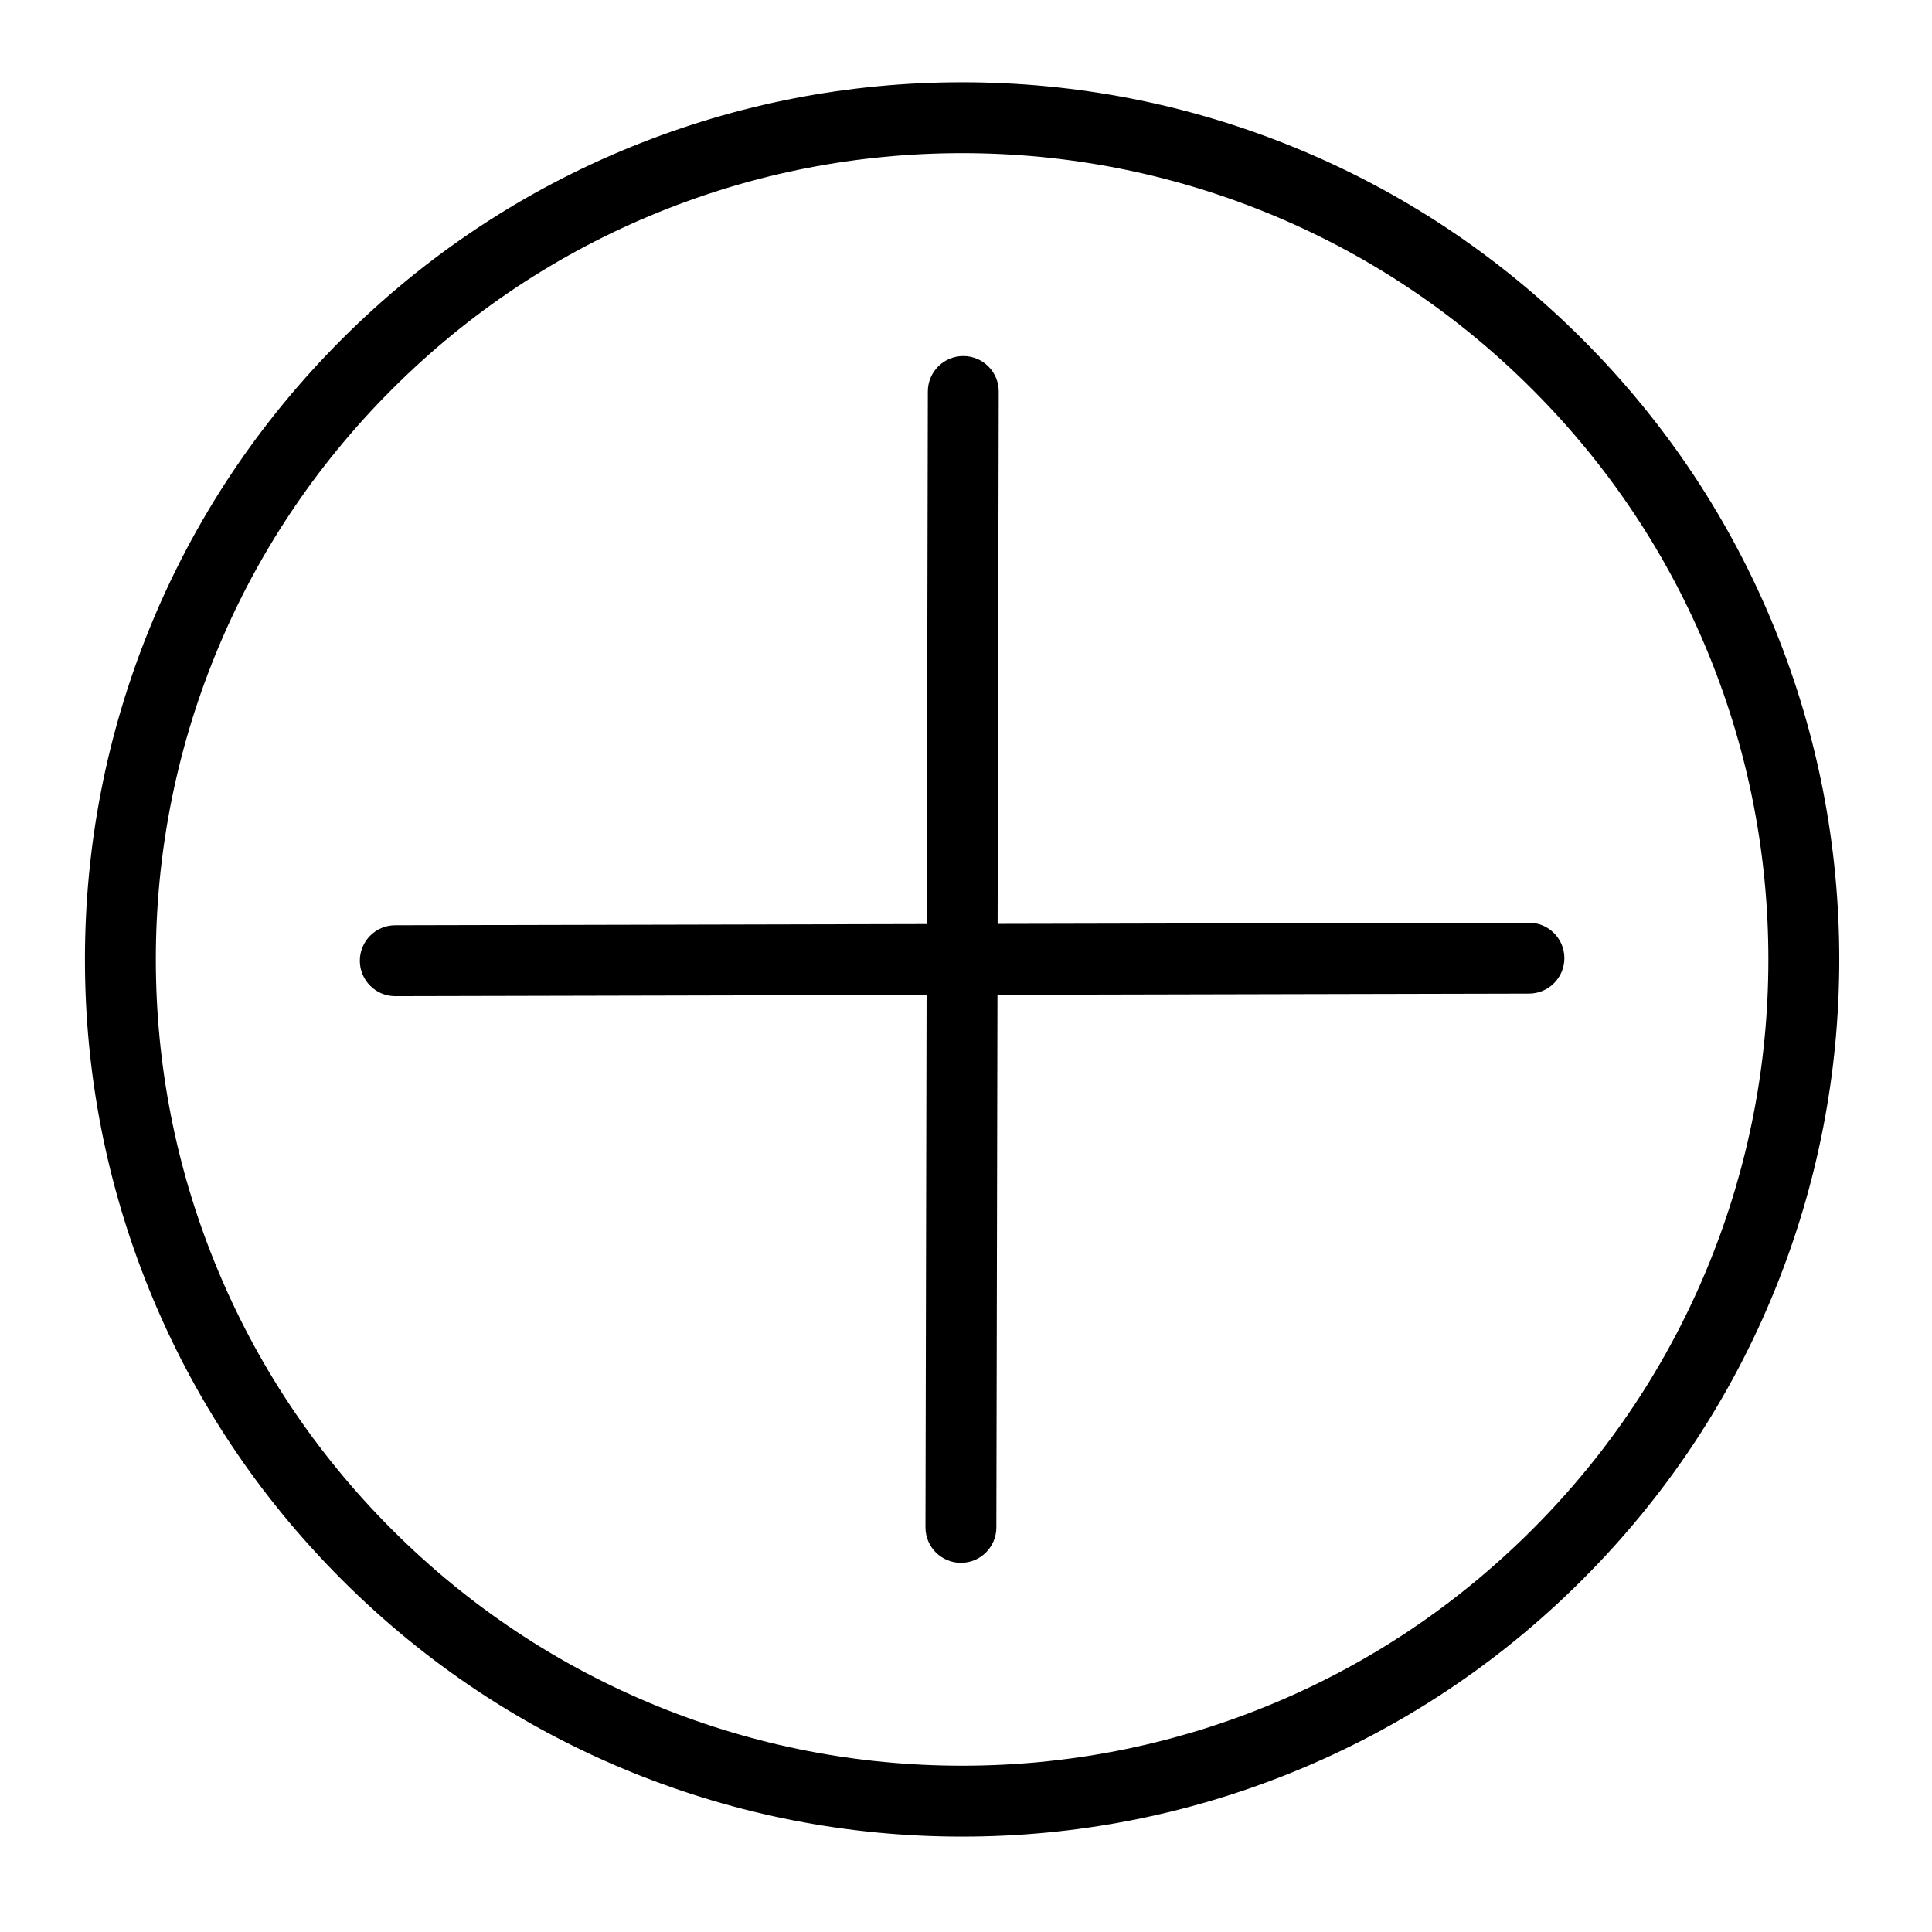
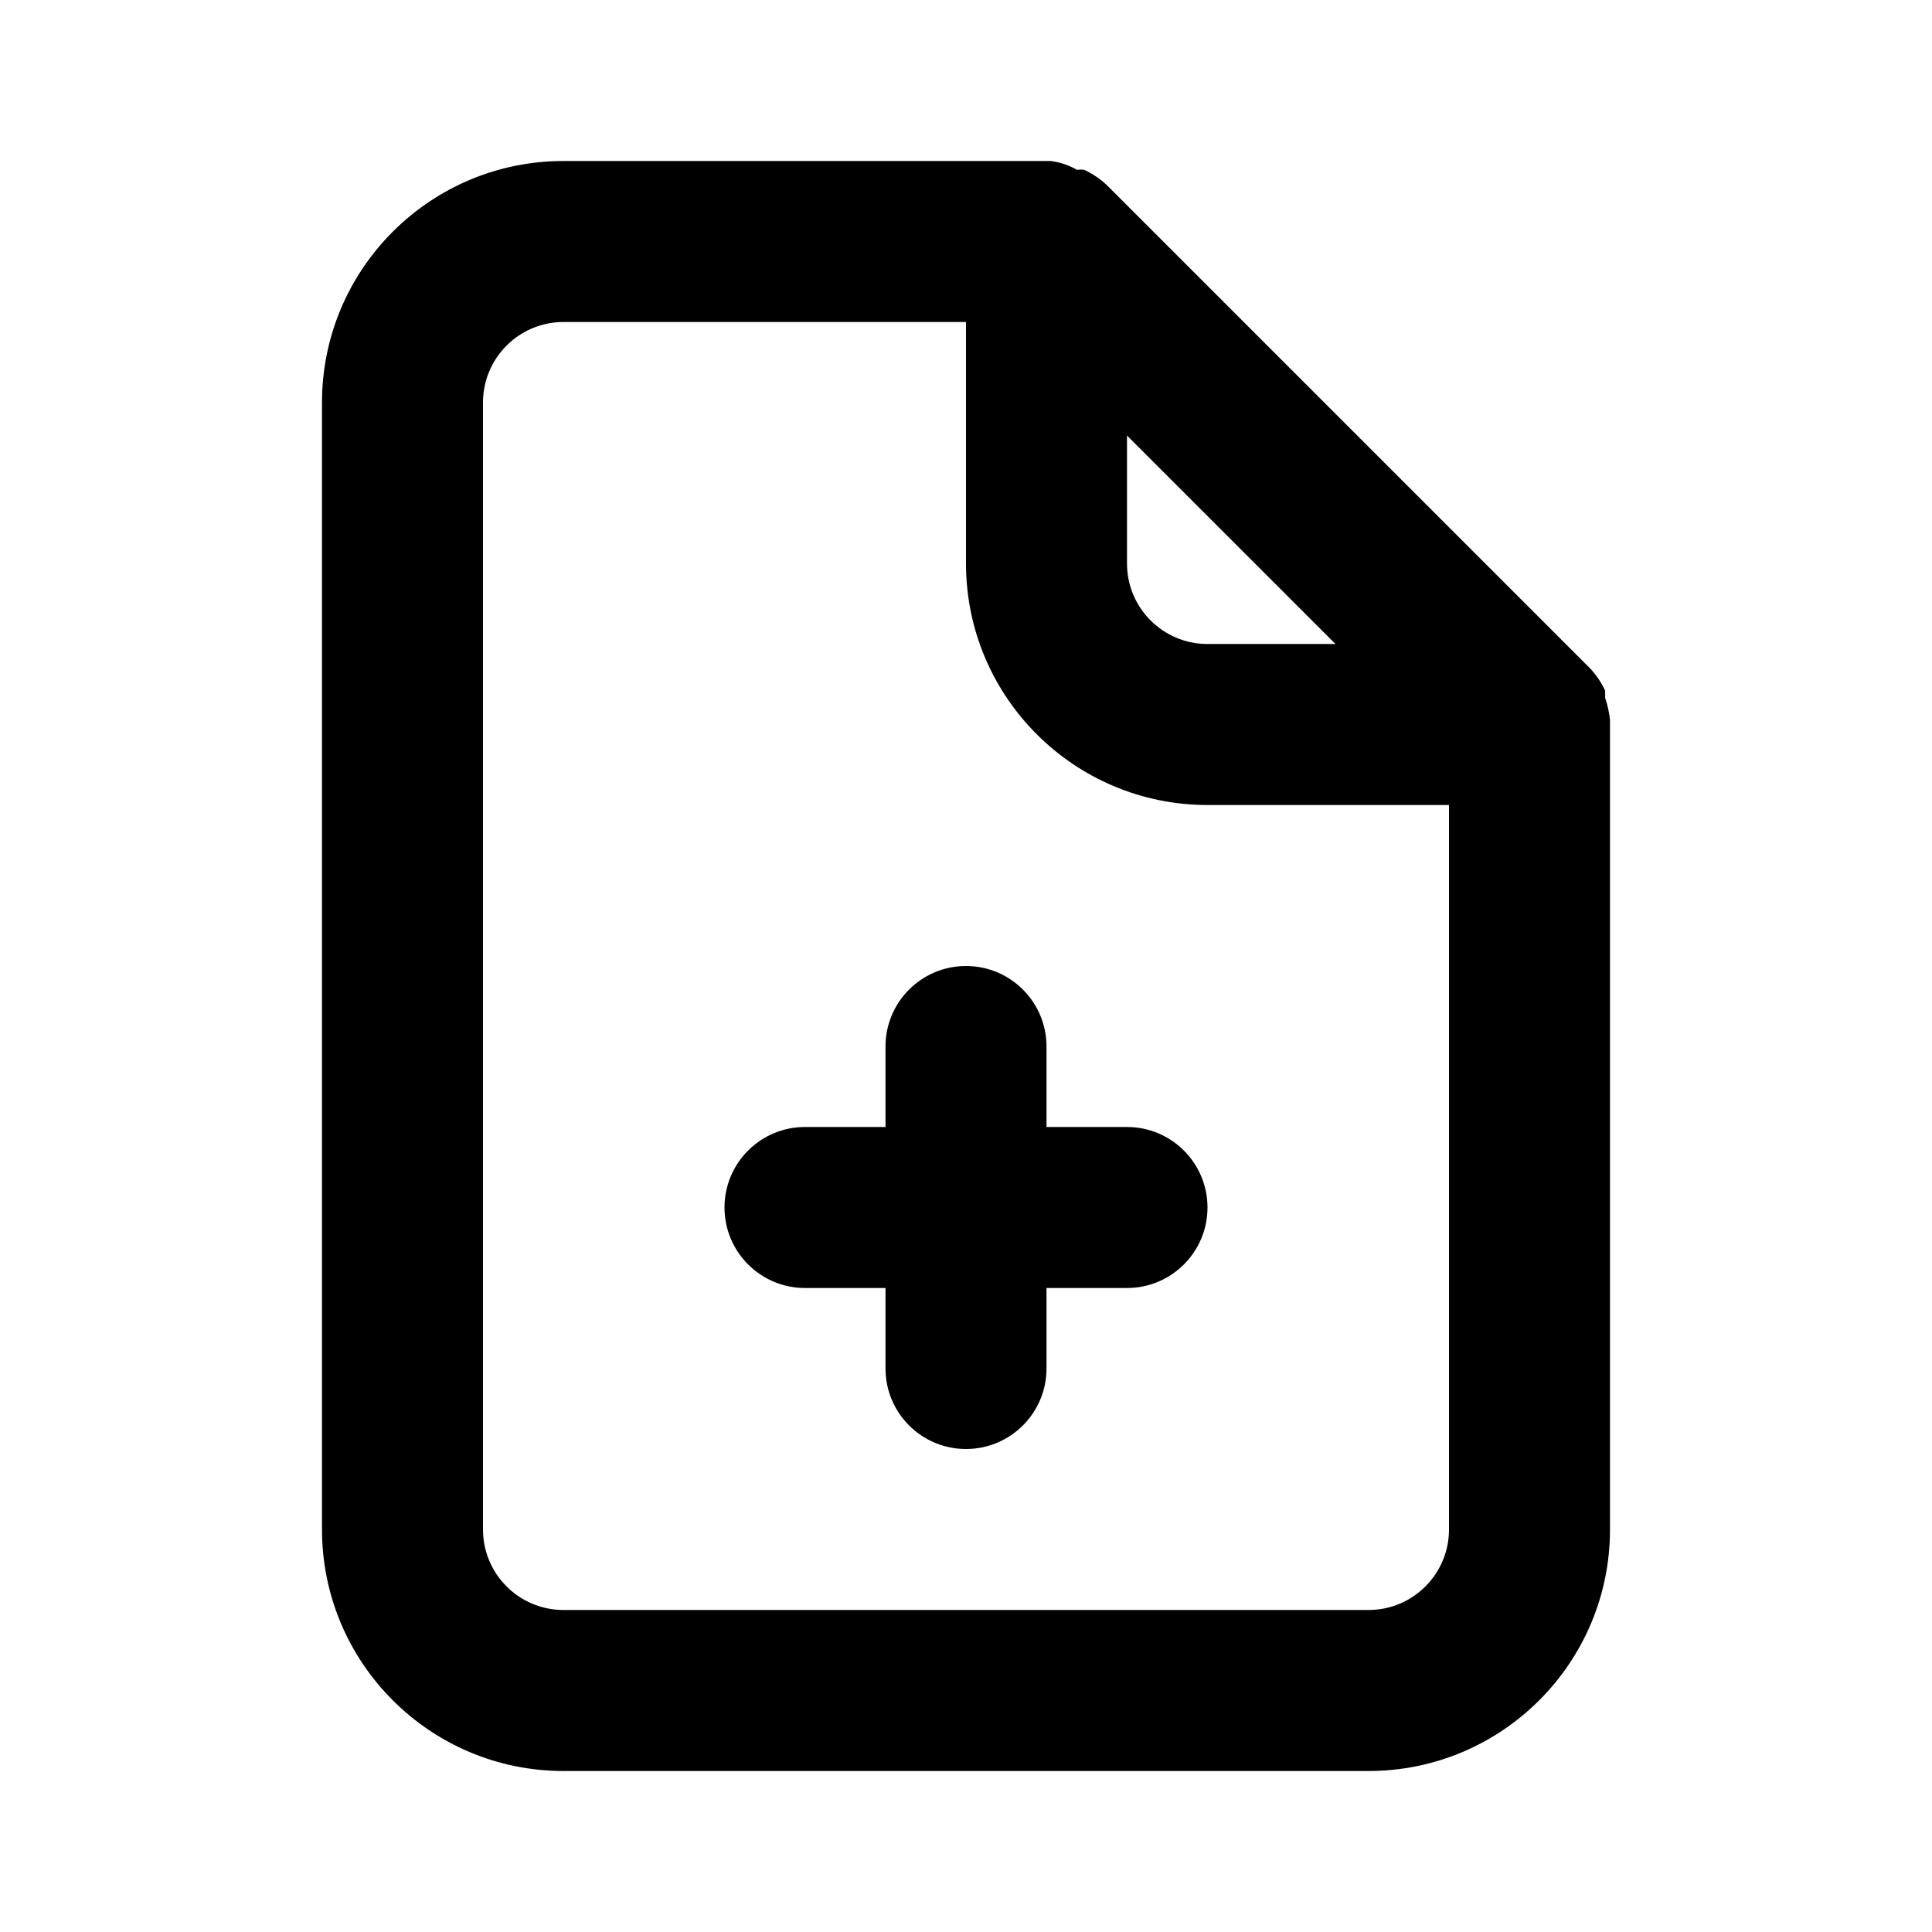
- <svg xmlns="http://www.w3.org/2000/svg" t="1648906646927" class="icon" viewBox="0 0 1024 1024" version="1.1" p-id="2229" width="200" height="200">
-   <path d="M940.809 333.581c-23.392-57.685-57.752-109.431-102.127-153.806-44.375-44.375-96.124-78.736-153.808-102.128C629.168 55.057 570.308 43.603 509.934 43.603c-60.375 0-119.233 11.454-174.939 34.044-57.684 23.392-109.431 57.753-153.806 102.128-44.375 44.375-78.734 96.122-102.126 153.806C56.473 389.288 45.019 448.146 45.019 508.52c0 60.375 11.454 119.232 34.044 174.939 23.392 57.684 57.751 109.431 102.126 153.806 44.375 44.375 96.122 78.734 153.806 102.127 55.707 22.589 114.565 34.044 174.939 34.044 60.374 0 119.233-11.454 174.939-34.044 57.685-23.392 109.433-57.752 153.81-102.127 44.374-44.374 78.733-96.122 102.126-153.806 22.589-55.707 34.044-114.564 34.044-174.939C974.853 448.146 963.399 389.288 940.809 333.581zM905.988 669.338c-21.491 52.999-53.076 100.559-93.874 141.357-40.8 40.799-88.361 72.384-141.361 93.875-51.201 20.762-105.308 31.29-160.82 31.29-55.512 0-109.62-10.528-160.819-31.29-52.999-21.491-100.558-53.076-141.357-93.874-40.799-40.799-72.383-88.359-93.875-141.358-20.763-51.2-31.29-105.307-31.29-160.819 0-55.511 10.528-109.619 31.29-160.819 21.491-52.999 53.076-100.558 93.875-141.357 40.799-40.8 88.358-72.385 141.357-93.877 51.2-20.763 105.307-31.291 160.819-31.291 55.511 0 109.619 10.528 160.82 31.291 52.999 21.491 100.56 53.077 141.36 93.877 40.799 40.799 72.384 88.358 93.875 141.357 20.762 51.2 31.29 105.307 31.29 160.819C937.279 564.031 926.75 618.138 905.988 669.338z" p-id="2230" />
-   <path d="M810.369 489.052c-0.014 0-0.03 0-0.043 0l-281.566 0.635 0.59-282.148c0.021-10.376-8.373-18.804-18.748-18.827-0.014 0-0.026 0-0.04 0-10.357 0-18.764 8.386-18.786 18.748l-0.591 282.312-281.725 0.636c-10.376 0.024-18.767 8.454-18.745 18.83 0.024 10.362 8.43 18.745 18.786 18.745 0.014 0 0.03 0 0.043 0l281.562-0.635-0.59 282.152c-0.021 10.375 8.373 18.804 18.748 18.826 0.014 0 0.026 0 0.04 0 10.356 0 18.764-8.386 18.786-18.748l0.59-282.315 281.728-0.636c10.376-0.024 18.768-8.454 18.745-18.83C829.132 497.435 820.726 489.052 810.369 489.052z" p-id="2231" />
+ <svg xmlns="http://www.w3.org/2000/svg" viewBox="0 0 24 24">
+   <path d="M20,8.94a1.31,1.31,0,0,0-.06-.27l0-.09a1.07,1.07,0,0,0-.19-.28h0l-6-6h0a1.07,1.07,0,0,0-.28-.19.32.32,0,0,0-.09,0A.88.88,0,0,0,13.05,2H7A3,3,0,0,0,4,5V19a3,3,0,0,0,3,3H17a3,3,0,0,0,3-3V9S20,9,20,8.94ZM14,5.41,16.59,8H15a1,1,0,0,1-1-1ZM18,19a1,1,0,0,1-1,1H7a1,1,0,0,1-1-1V5A1,1,0,0,1,7,4h5V7a3,3,0,0,0,3,3h3Zm-4-5H13V13a1,1,0,0,0-2,0v1H10a1,1,0,0,0,0,2h1v1a1,1,0,0,0,2,0V16h1a1,1,0,0,0,0-2Z" />
</svg>
